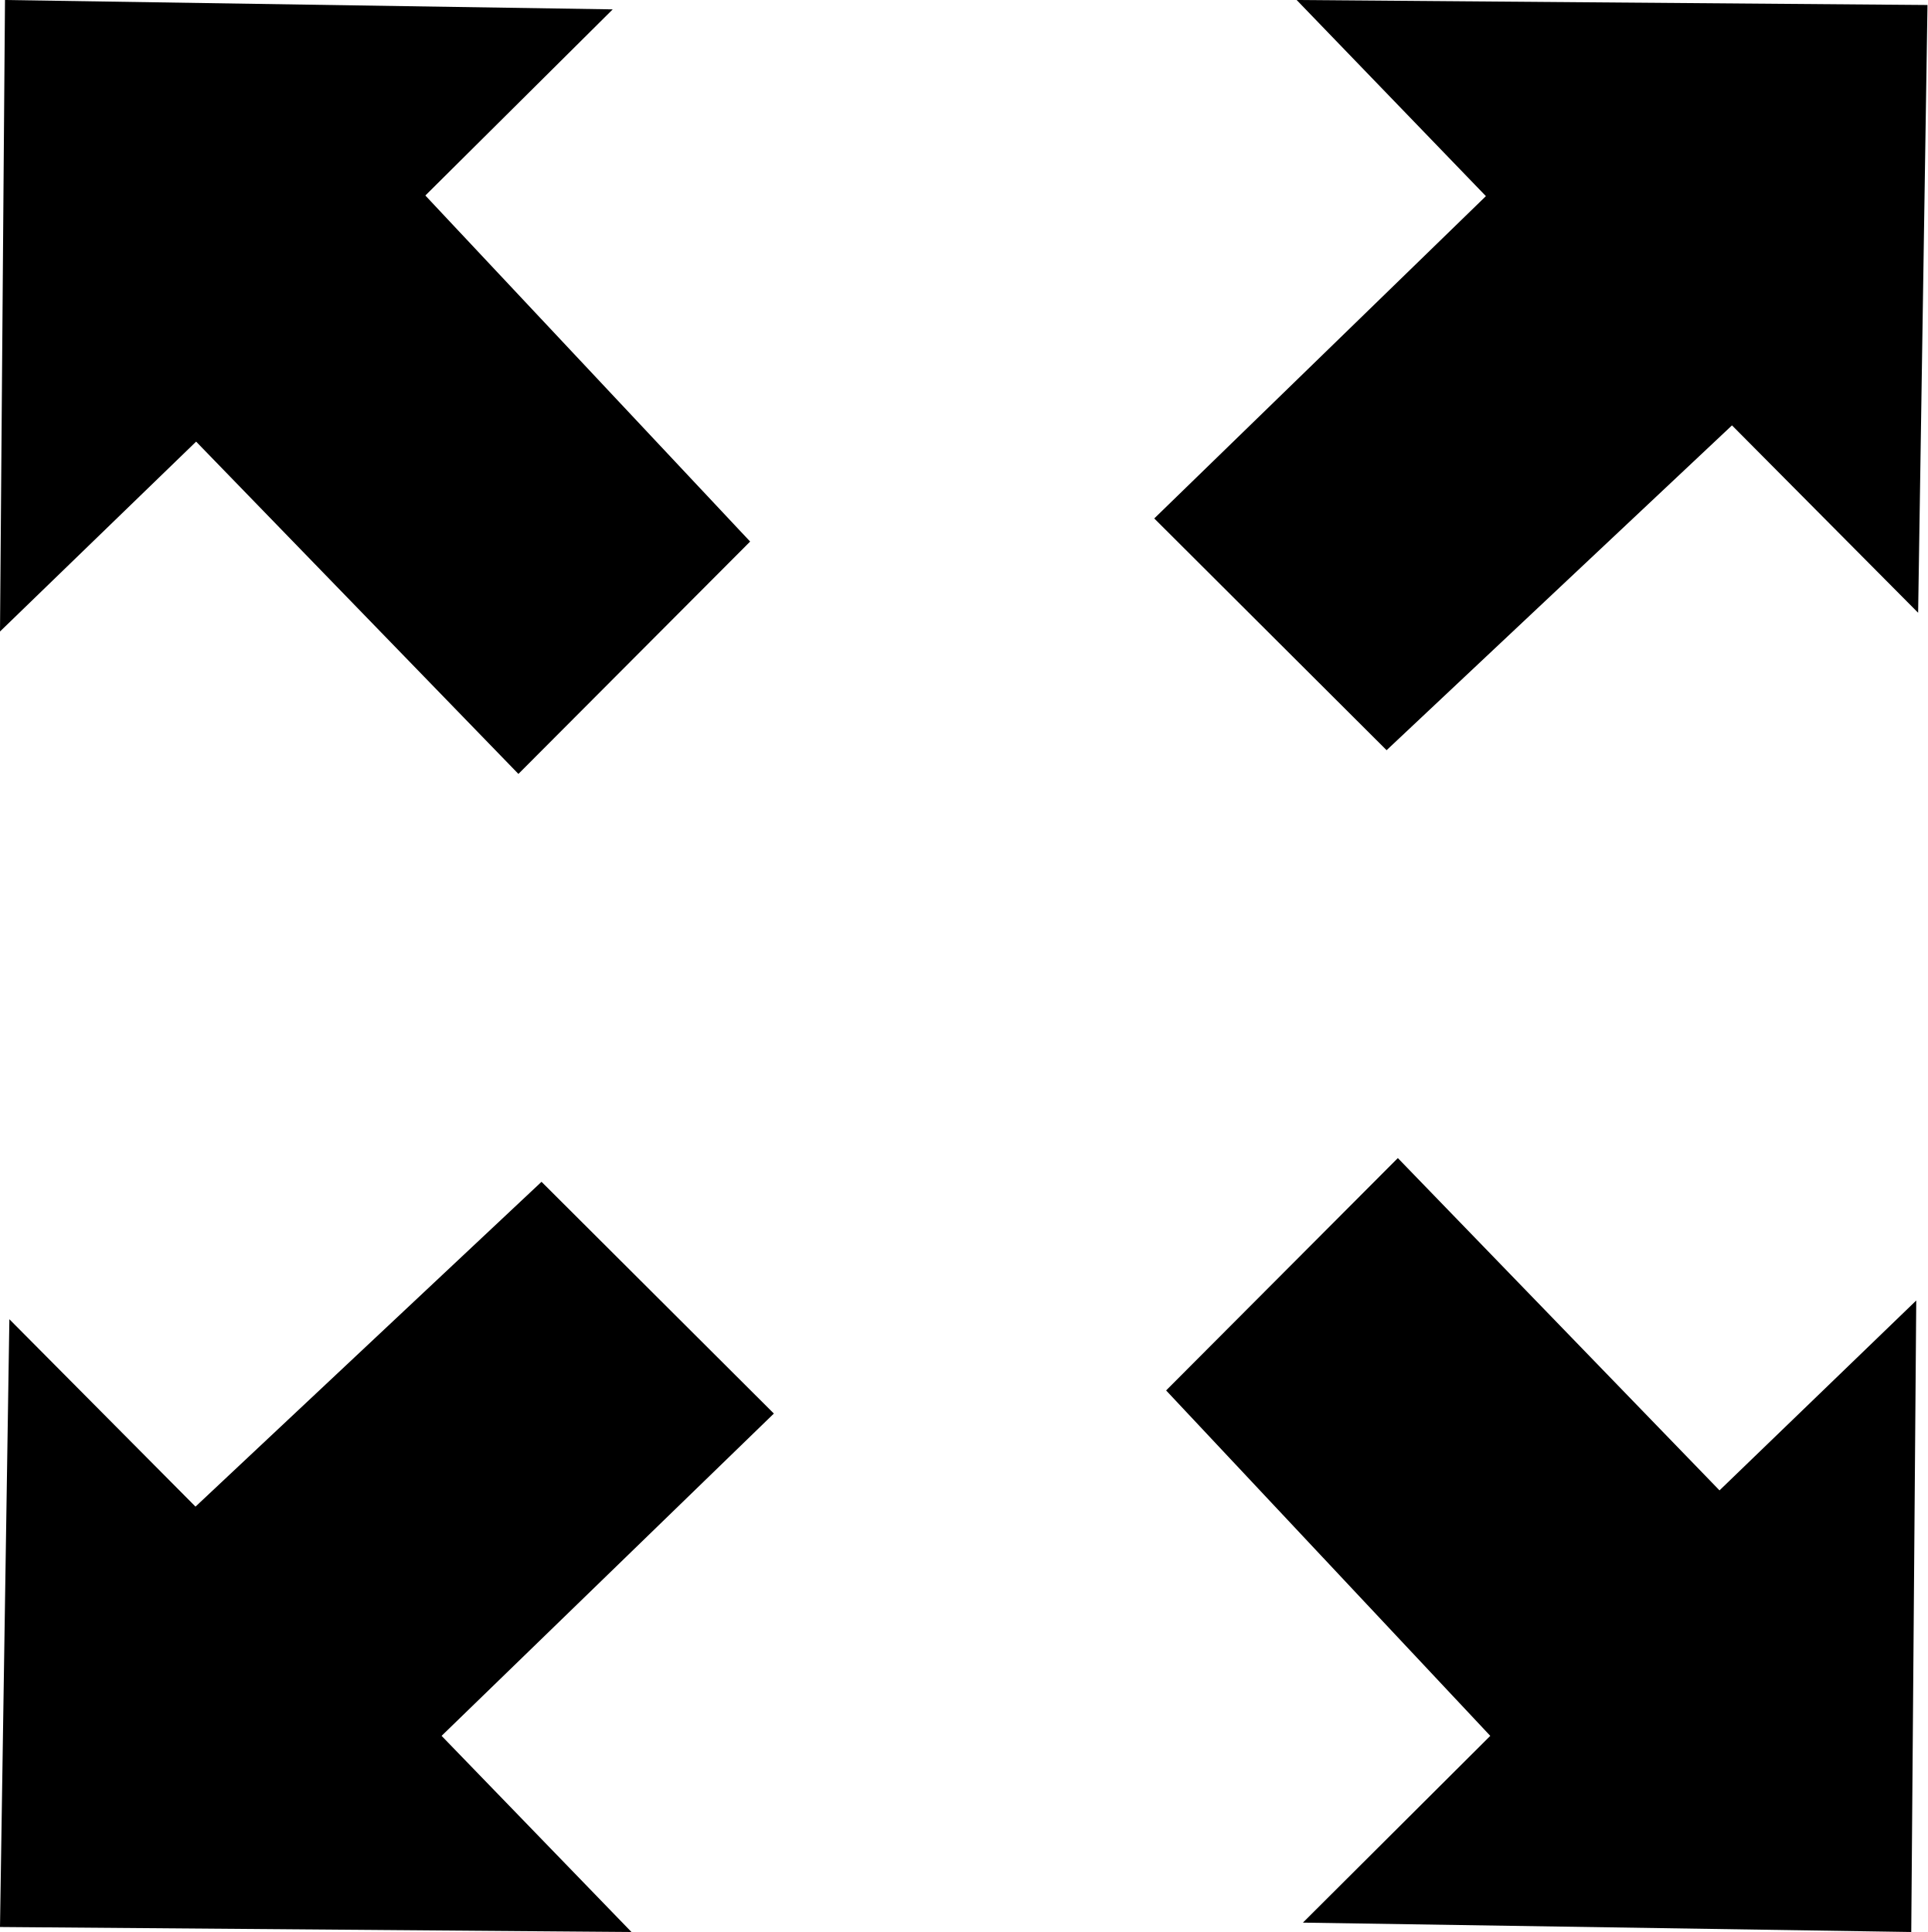
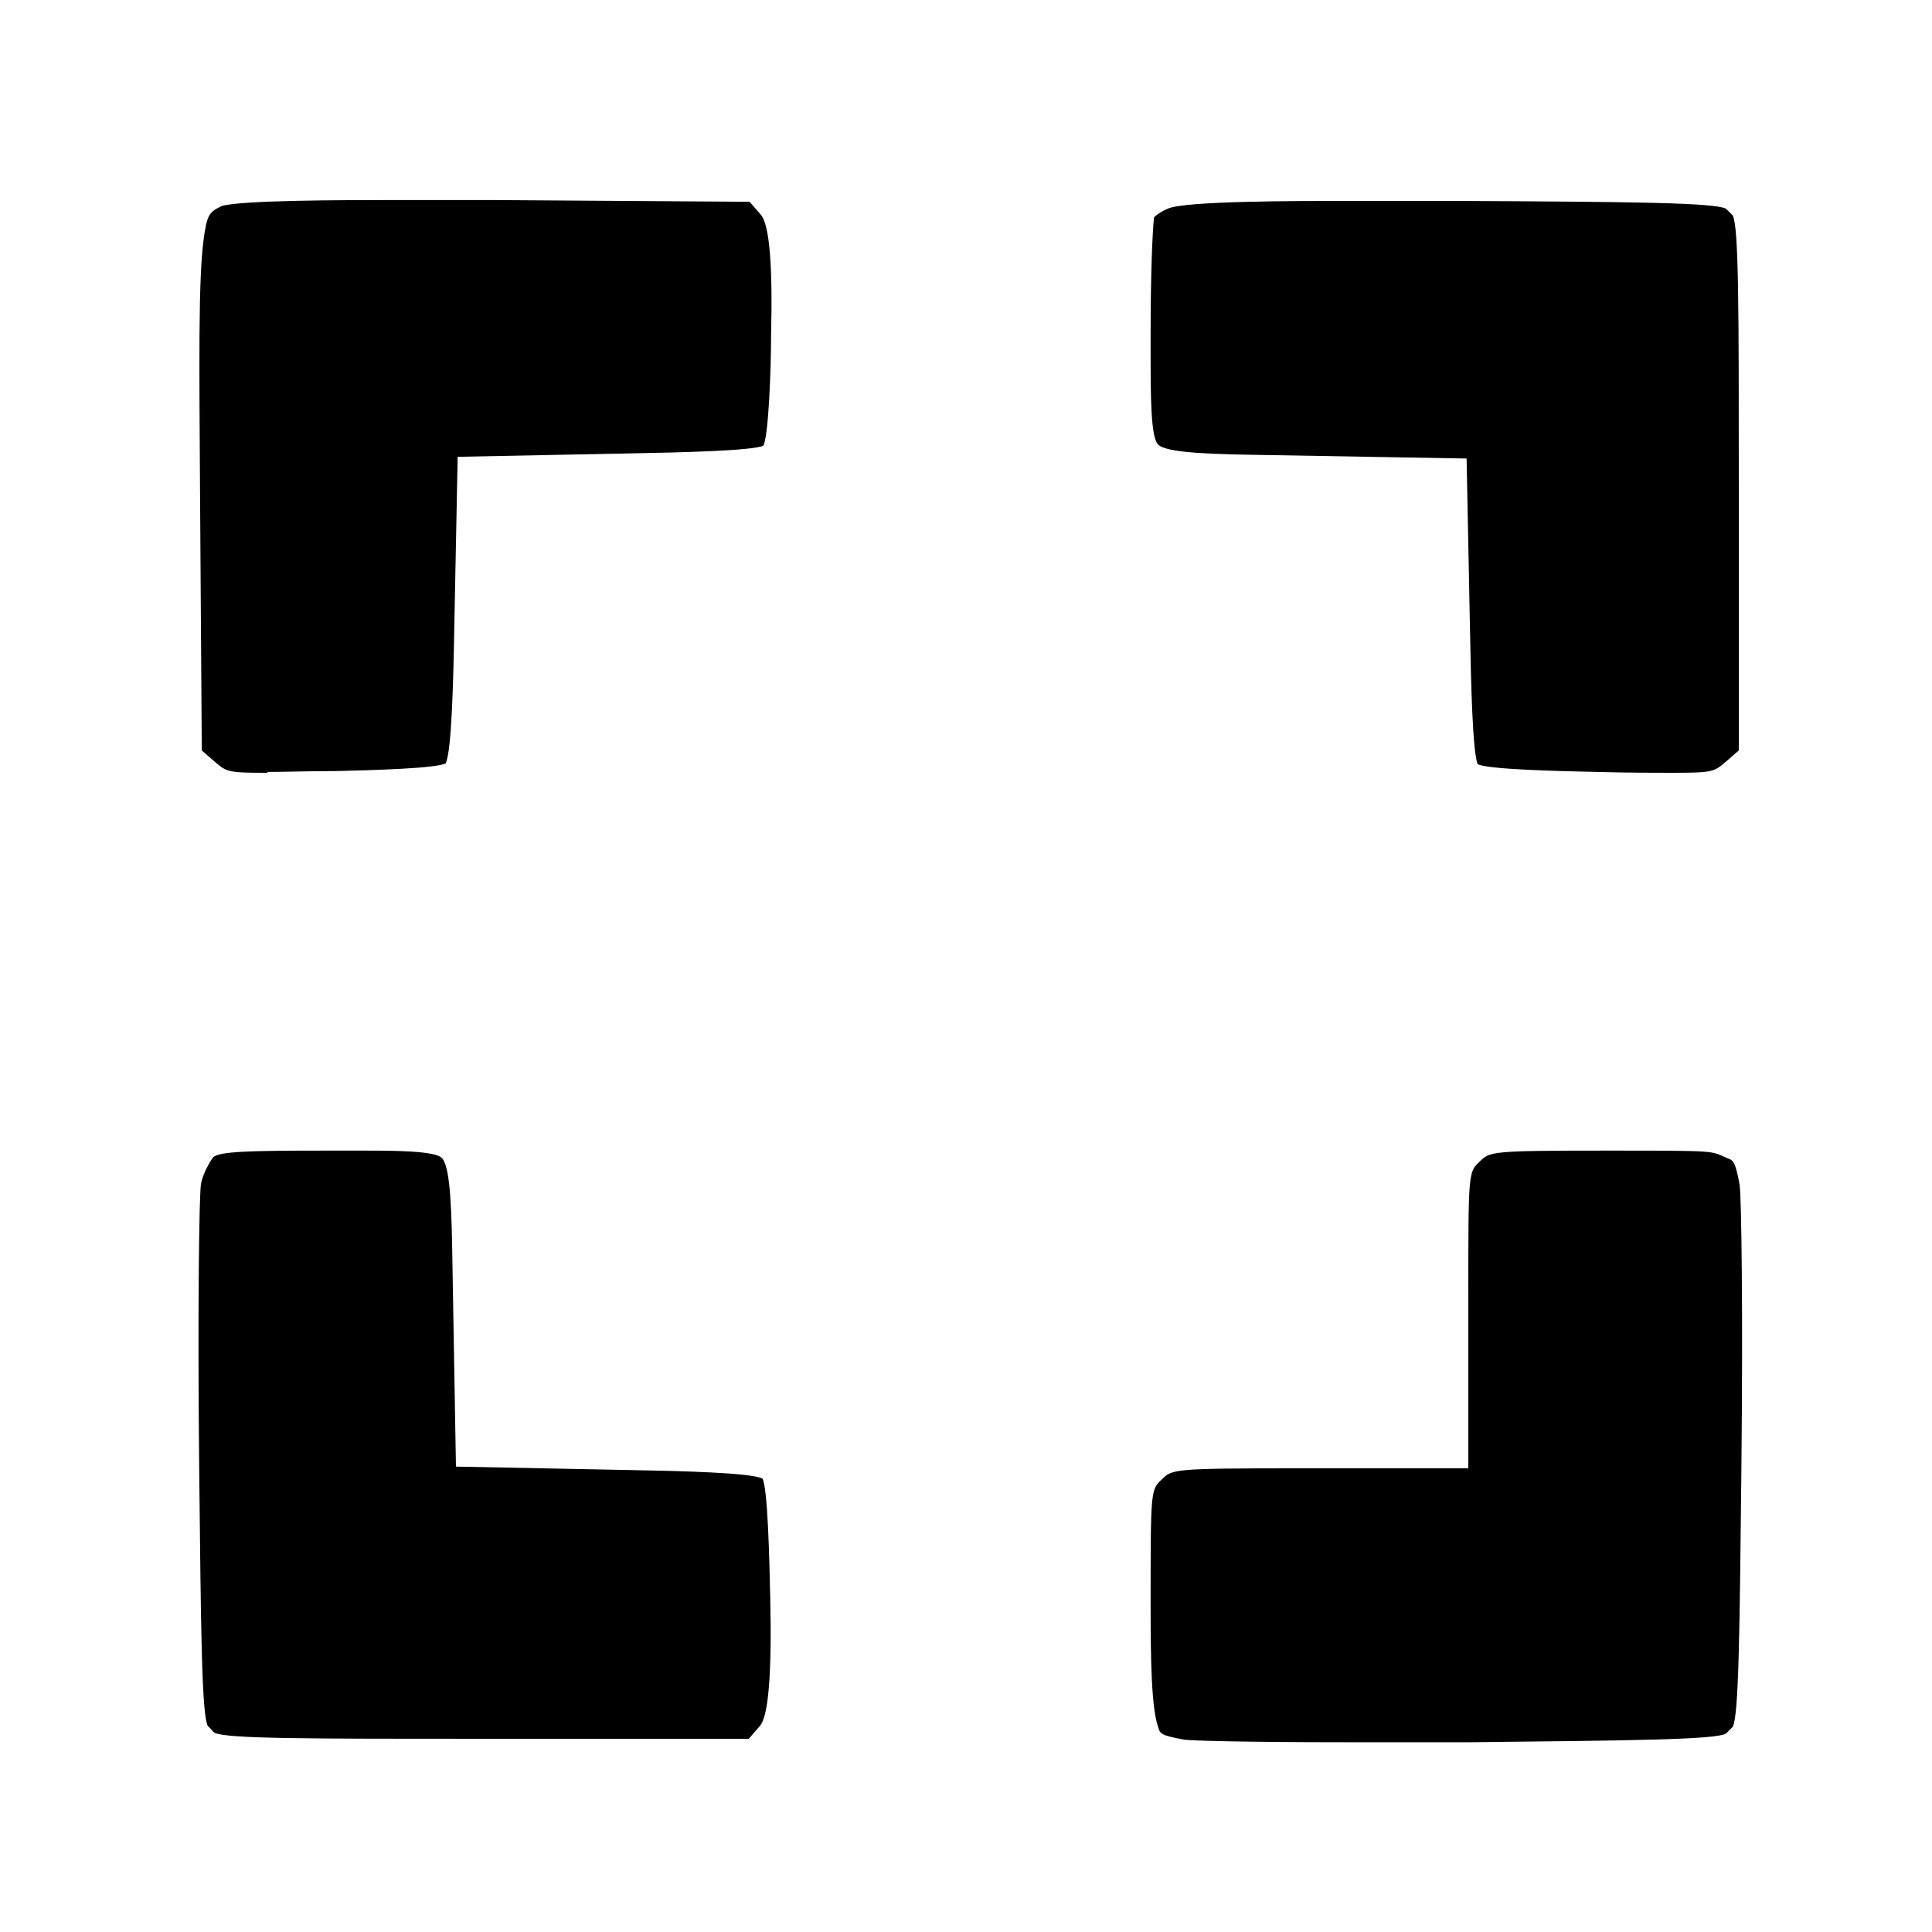
- <svg xmlns="http://www.w3.org/2000/svg" id="a" data-name="Layer 2" width="30.86" height="30.93" viewBox="0 0 30.86 30.93">
-   <polygon fill="currentColor" points="7.07 27.79 12.39 22.63 8.67 18.92 3.13 24.12 .15 21.12 0 30.85 10.11 30.93 7.07 27.79" />
-   <polygon fill="currentColor" points="23.79 3.14 18.48 8.3 22.2 12.01 27.73 6.81 30.71 9.81 30.86 .08 20.76 0 23.79 3.14" />
-   <polygon fill="currentColor" points="3.14 7.07 8.3 12.39 12.01 8.67 6.81 3.13 9.81 .15 .08 0 0 10.11 3.14 7.07" />
-   <polygon fill="currentColor" points="27.53 23.86 22.38 18.54 18.67 22.26 23.86 27.79 20.86 30.78 30.6 30.93 30.68 20.82 27.53 23.86" />
+ <svg xmlns="http://www.w3.org/2000/svg" id="Layer_1" version="1.1" viewBox="0 0 225 225">
+   <path fill="currentColor" d="M157.3,202.9c-13.6,0-18.6-.2-19.4-.3-2.7-.5-2.8-.7-3-1.4-.8-2.2-.9-7.7-.9-14.2,0-13.4,0-13.5,1.3-14.7,1.2-1.2,1.3-1.3,15.7-1.3h20v-20c0-14.4,0-14.5,1.3-15.7,1.2-1.2,1.3-1.3,14.7-1.3s12.1,0,14.2.9c.6.2.9.3,1.4,3.1.2,1.5.4,14.3.2,33.3-.2,18.9-.3,28.4-1,29.8,0,0-.3.3-.4.4s-.4.4-.4.4c-1.3.7-10.8.8-29.8,1-4.8,0-9.4,0-13.9,0ZM56.6,202.5c-20.7,0-30.2,0-31.6-.7,0,0-.3-.2-.4-.4-.1-.1-.4-.4-.4-.4-.7-1.3-.8-10.8-1-29.8-.2-19,0-31.8.2-33.3.2-1.2,1.1-2.7,1.4-3.1.7-.7,4-.8,13-.8h4.5c3.4,0,8.5,0,9.2.9,1,1.2,1.1,6.3,1.2,12.8l.4,23.1,20.2.4c5.7.1,14.2.3,15.5,1,.6,1.1.8,9.1.9,13.8q.3,13.3-1.2,15l-1.3,1.5h-30.7ZM31.1,90c-4.6,0-4.7-.1-6.1-1.3l-1.5-1.3-.2-29.5c-.1-15.9-.2-25.2.4-29.9.4-3.1.7-3.3,2.1-4,2.2-.7,14.9-.7,19.1-.7s8,0,12.9,0l29.5.2,1.3,1.5q1.5,1.7,1.2,14c0,4.1-.3,11.8-.9,12.9-1.2.6-9.8.8-15.4.9l-20.2.4-.4,20.2c-.1,5.7-.3,14.2-1,15.5-1.1.6-8.7.8-12.8.9-3.4,0-6,.1-7.9.1ZM194.6,90c-2.1,0-4.7,0-8.6-.1-4.8-.1-12.7-.3-13.9-.9-.6-1.2-.8-9.8-.9-15.4l-.4-20.2-22.9-.4c-6.4-.1-11.9-.2-13-1.2-.9-.8-.9-5.7-.9-10.9v-2.2c0-6.5.2-11.6.4-13.4.3-.3.9-.7,1.6-1,2-.9,15-.9,20.6-.9s8.1,0,13.1,0c20.5.1,29.9.2,31.3.9,0,0,.3.3.4.4.2.2.4.4.4.4.7,1.4.7,10.9.7,31.6v30.7l-1.5,1.3c-1.4,1.2-1.5,1.3-6.4,1.3h0Z" />
</svg>
